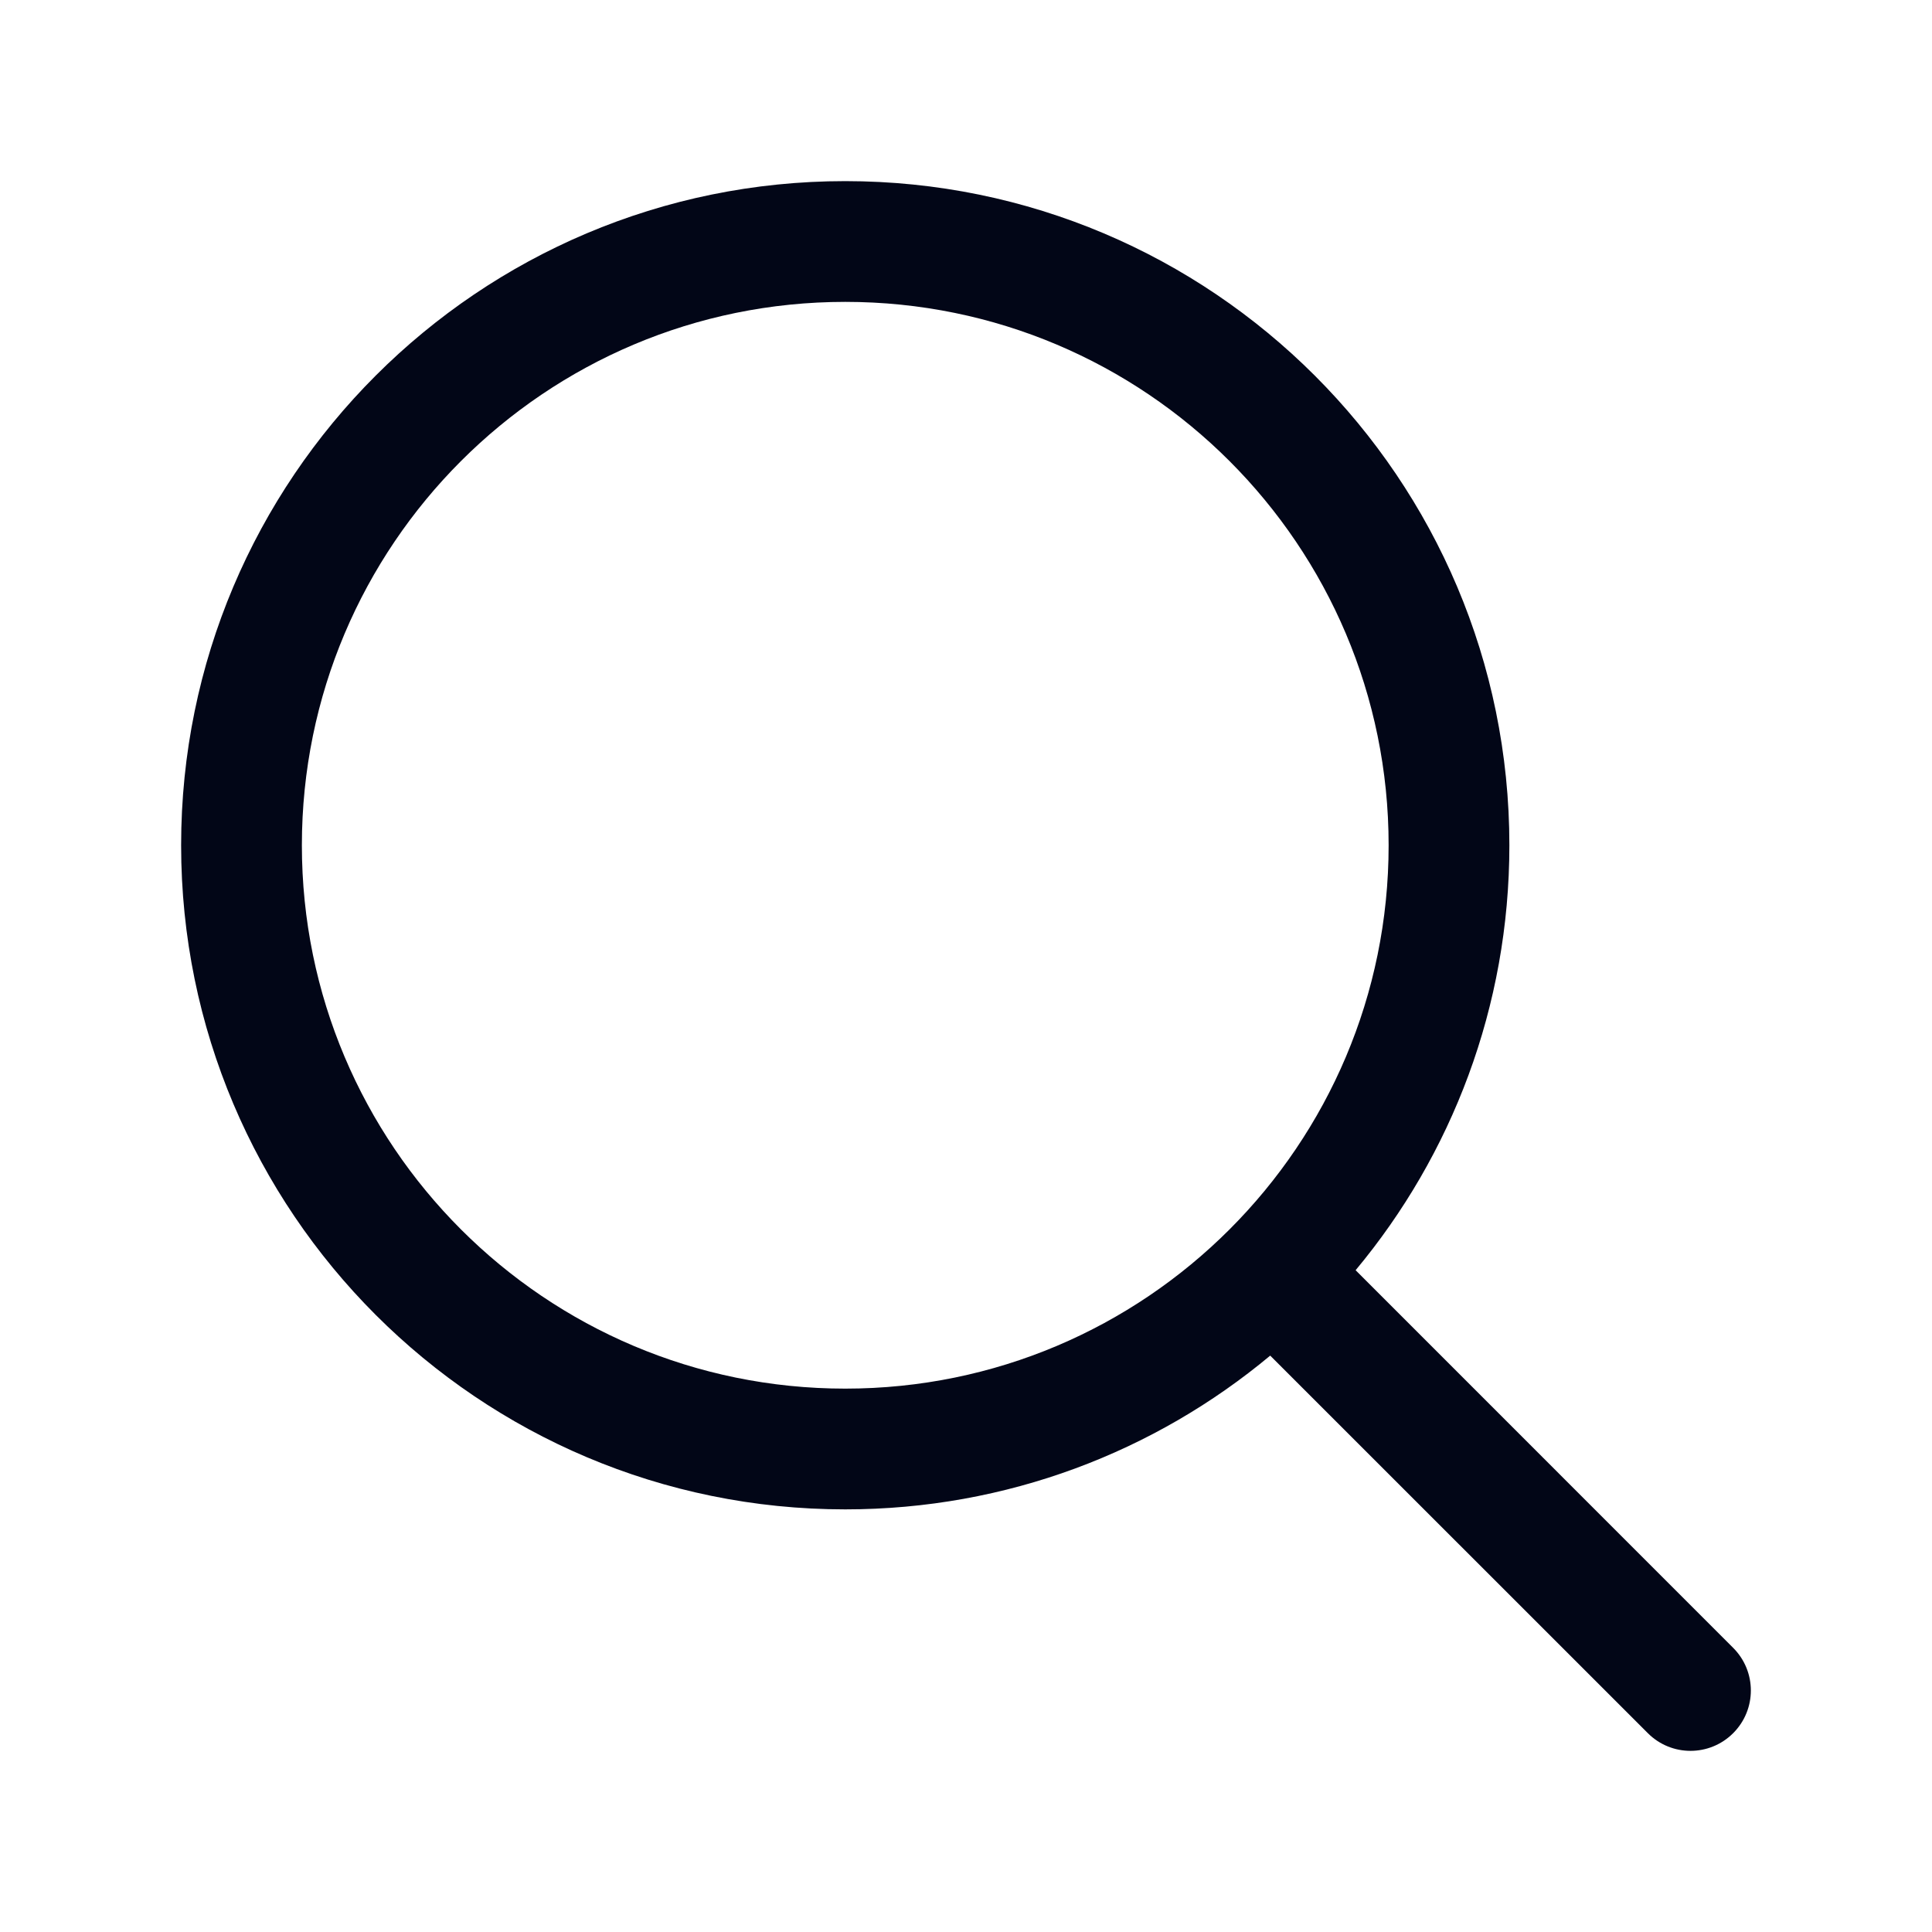
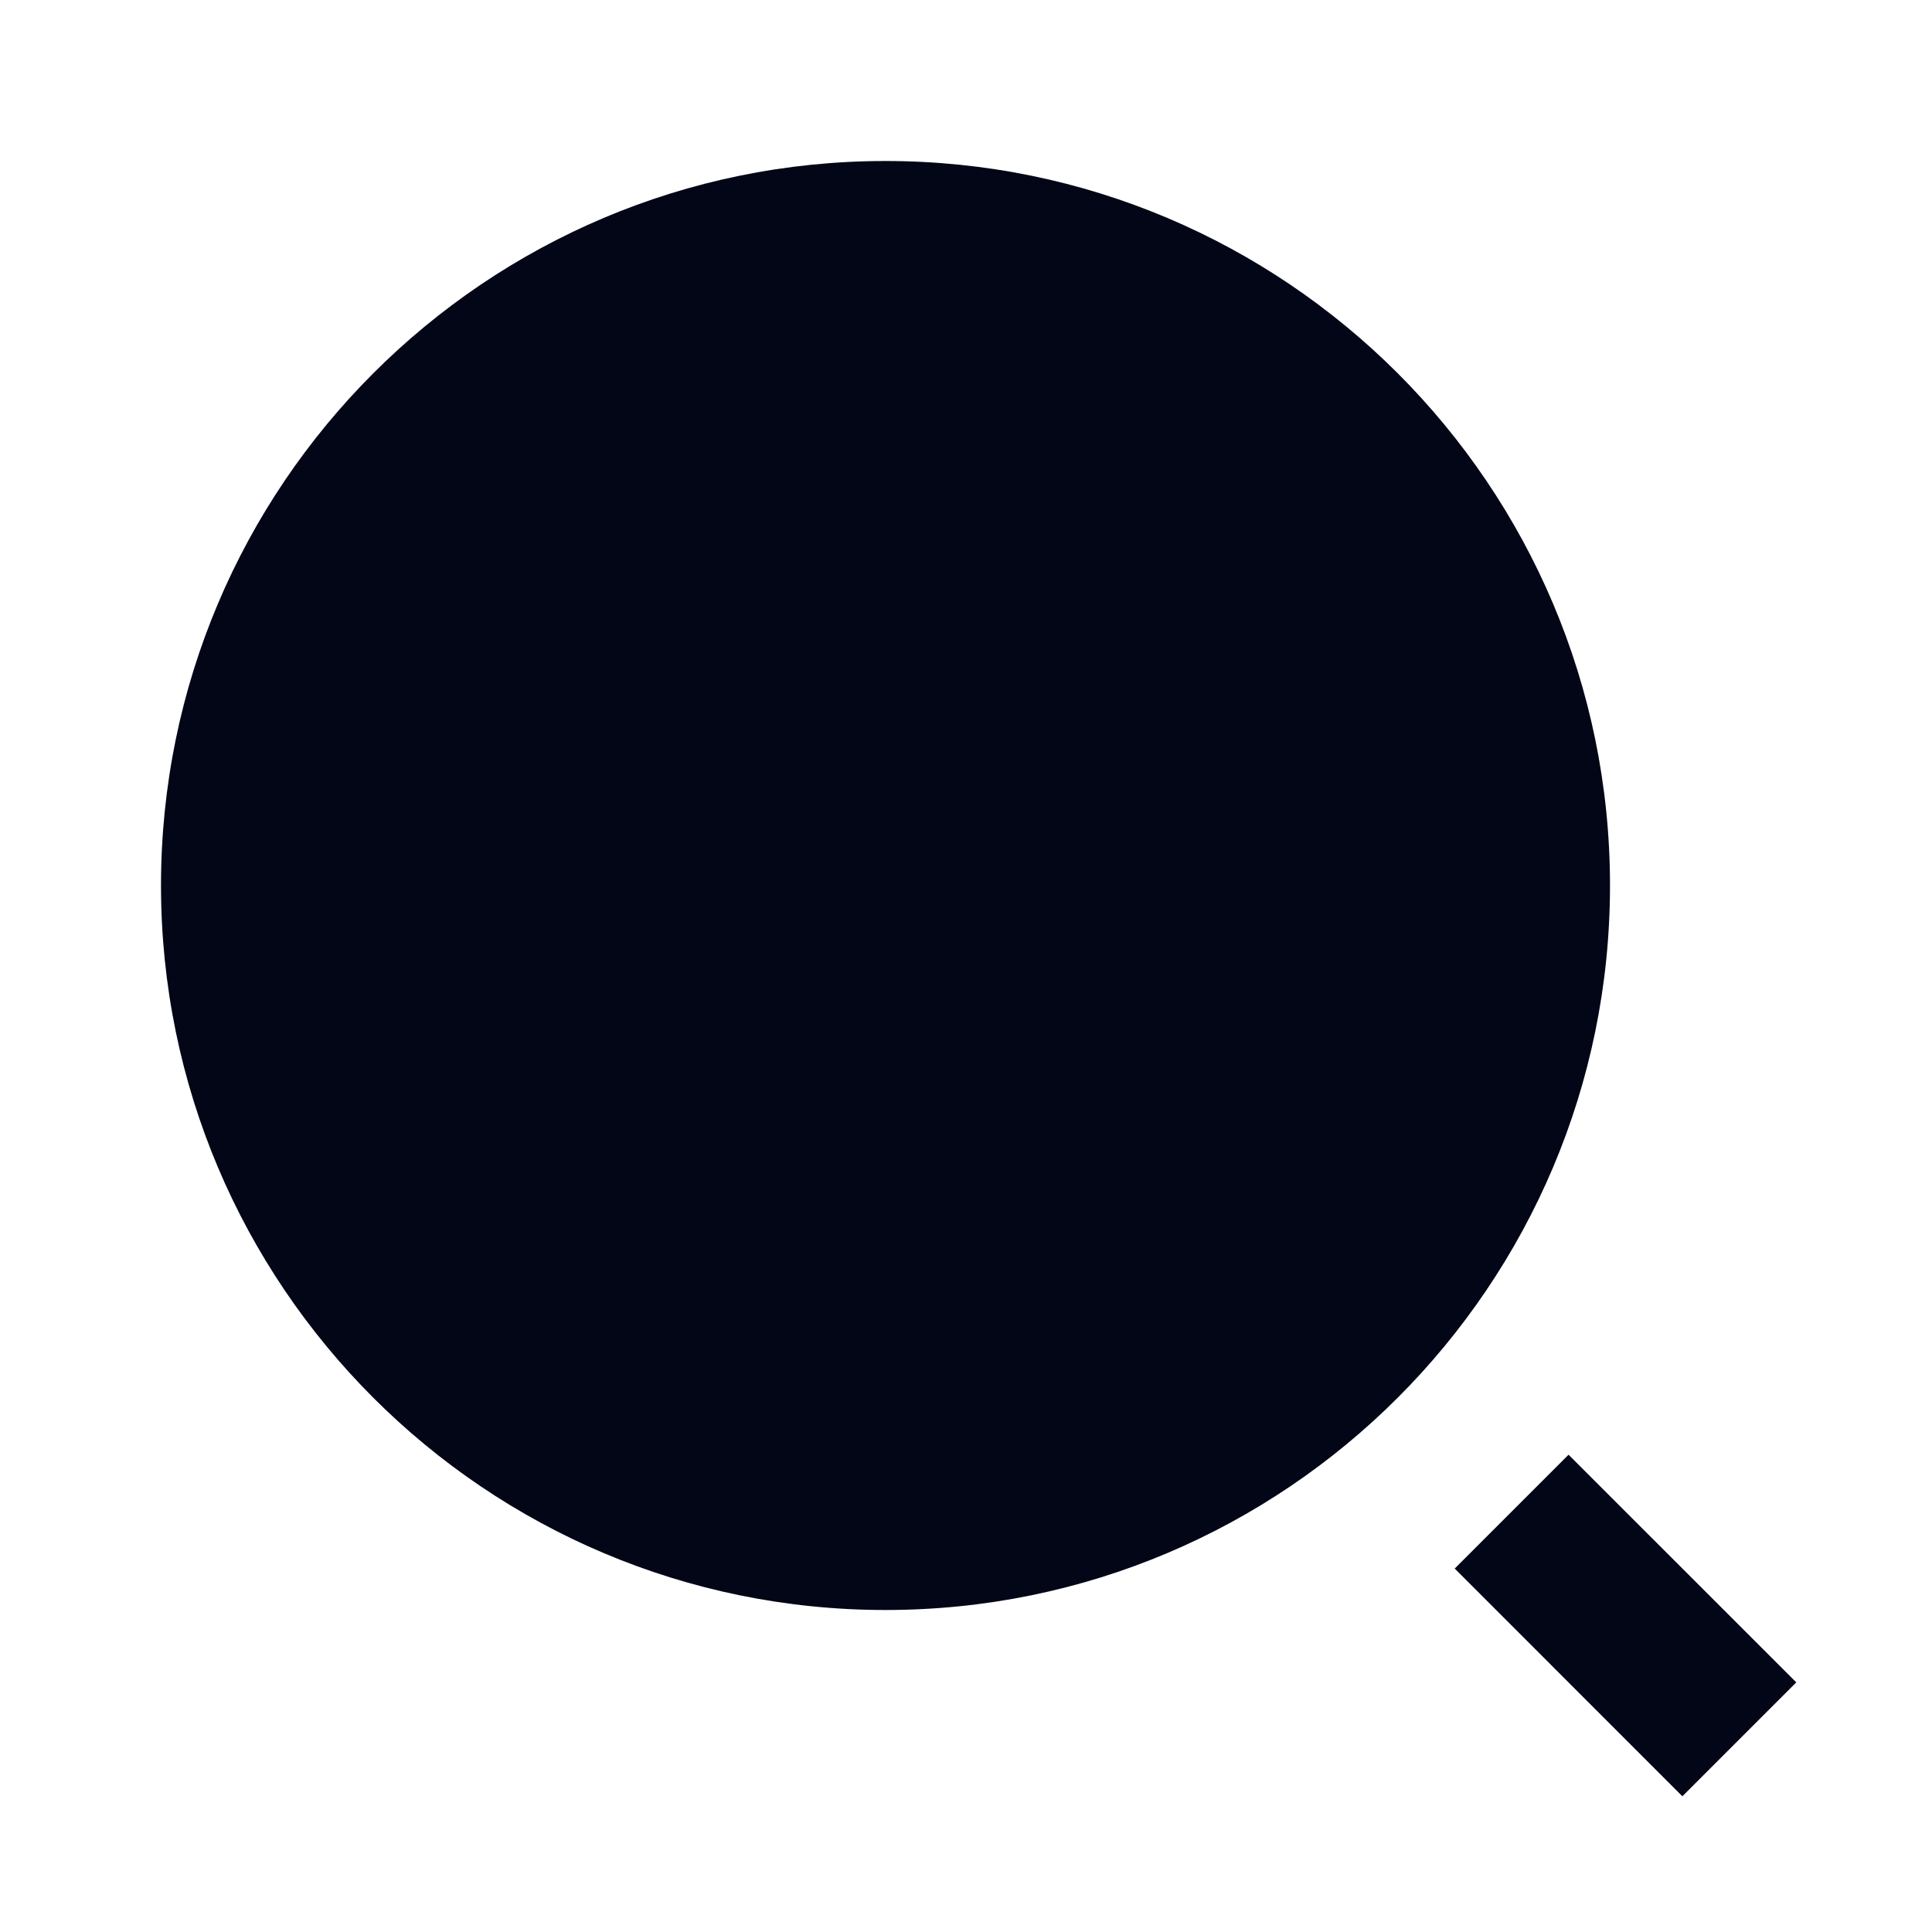
<svg xmlns="http://www.w3.org/2000/svg" width="24" height="24" viewBox="0 0 24 24" fill="none">
-   <path fill-rule="evenodd" clip-rule="evenodd" d="M10.5 3.75C6.772 3.75 3.75 6.772 3.75 10.5C3.75 14.228 6.772 17.25 10.5 17.25C12.364 17.25 14.051 16.495 15.273 15.273C16.495 14.051 17.25 12.364 17.25 10.5C17.25 6.772 14.228 3.75 10.5 3.75ZM2.25 10.5C2.25 5.944 5.944 2.25 10.5 2.25C15.056 2.25 18.75 5.944 18.75 10.5C18.75 12.508 18.032 14.349 16.84 15.779L21.53 20.47C21.823 20.763 21.823 21.237 21.53 21.53C21.237 21.823 20.763 21.823 20.47 21.53L15.779 16.84C14.349 18.032 12.508 18.75 10.5 18.75C5.944 18.75 2.25 15.056 2.25 10.5Z" fill="#020617" />
+   <path d="M11 2C15.968 2 20 6.032 20 11C20 15.968 15.968 20 11 20C6.032 20 2 15.968 2 11C2 6.032 6.032 2 11 2ZM19.485 18.071L22.314 20.899L20.899 22.314L18.071 19.485L19.485 18.071Z" fill="#020617" />
</svg>
